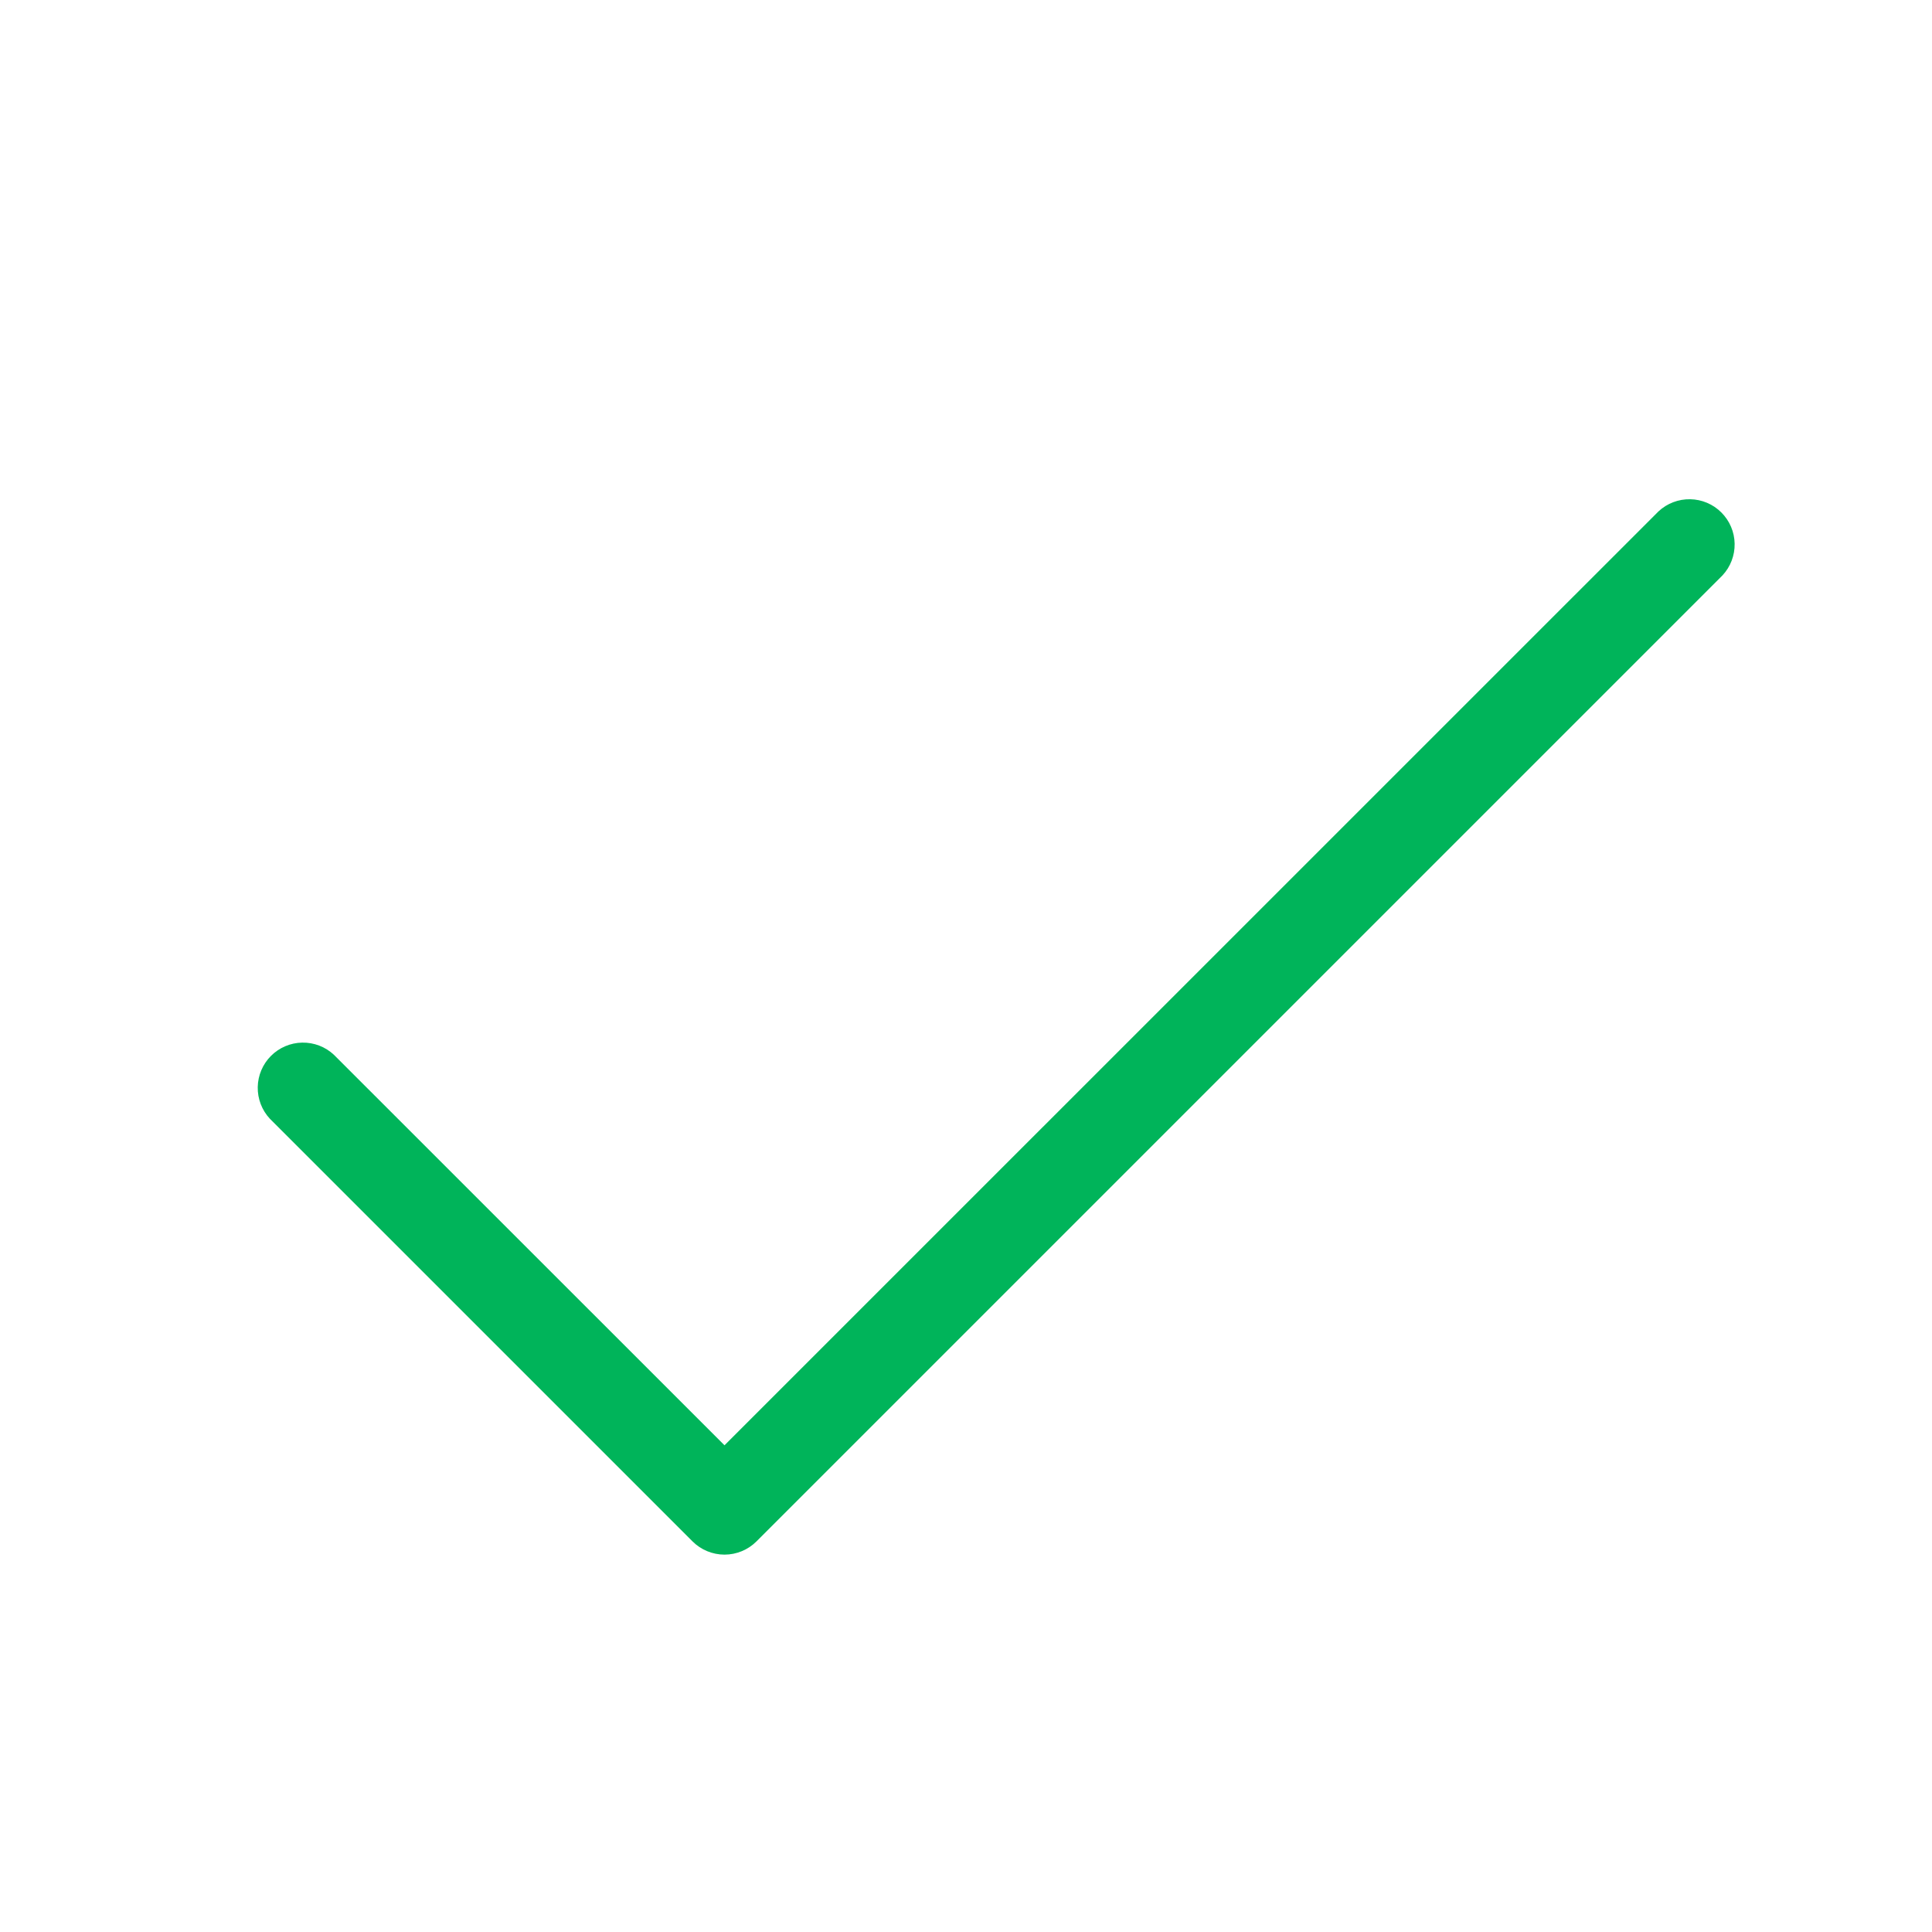
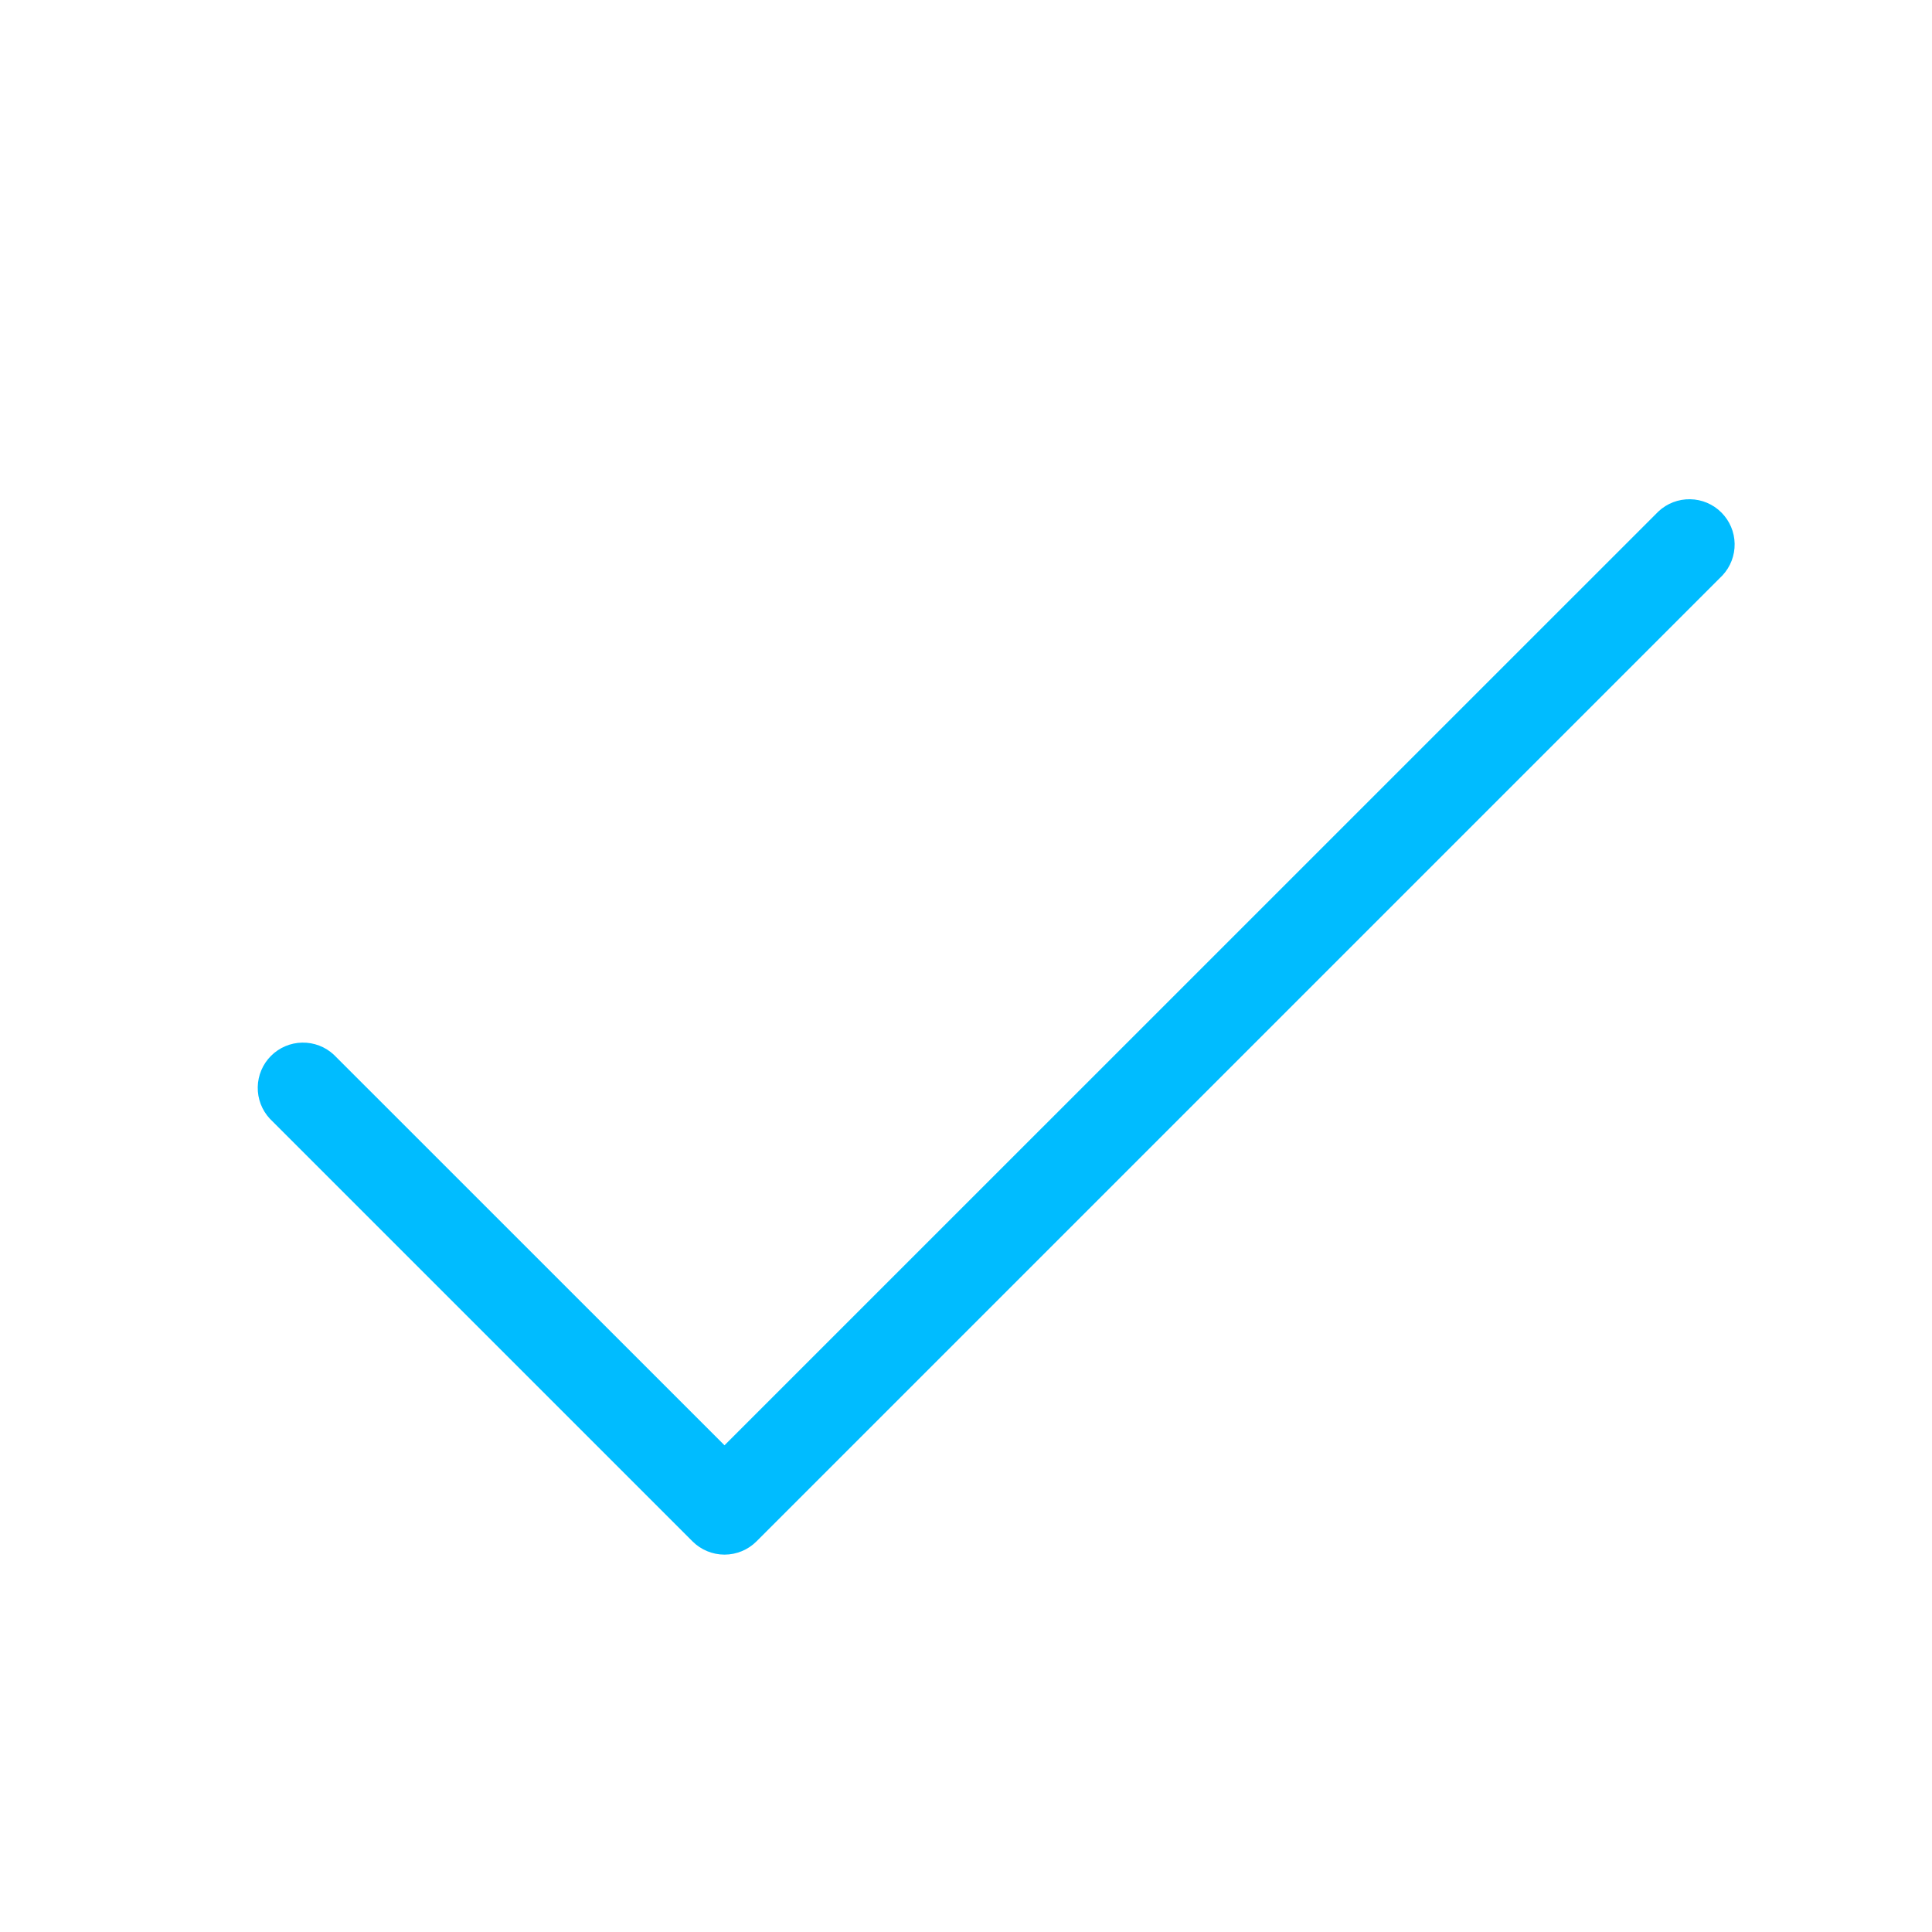
<svg xmlns="http://www.w3.org/2000/svg" width="64" height="64" viewBox="0 0 64 64" fill="none">
  <g id="check-light (11) 1">
-     <path id="Vector" d="M57.06 19.06L25.06 51.06C24.779 51.341 24.398 51.499 24 51.499C23.603 51.499 23.221 51.341 22.94 51.06L8.94 37.06C8.675 36.776 8.531 36.4 8.538 36.011C8.545 35.622 8.702 35.252 8.977 34.977C9.252 34.702 9.623 34.544 10.011 34.538C10.4 34.531 10.776 34.675 11.06 34.94L24 47.877L54.94 16.94C55.224 16.675 55.601 16.531 55.989 16.538C56.378 16.544 56.749 16.702 57.023 16.977C57.298 17.252 57.456 17.622 57.462 18.011C57.469 18.4 57.325 18.776 57.06 19.06Z" fill="#00B45A" />
+     <path id="Vector" d="M57.06 19.06L25.06 51.06C24.779 51.341 24.398 51.499 24 51.499C23.603 51.499 23.221 51.341 22.94 51.06L8.94 37.06C8.675 36.776 8.531 36.4 8.538 36.011C8.545 35.622 8.702 35.252 8.977 34.977C9.252 34.702 9.623 34.544 10.011 34.538C10.4 34.531 10.776 34.675 11.06 34.94L24 47.877L54.94 16.94C55.224 16.675 55.601 16.531 55.989 16.538C56.378 16.544 56.749 16.702 57.023 16.977C57.298 17.252 57.456 17.622 57.462 18.011C57.469 18.4 57.325 18.776 57.06 19.06Z" fill="#00BCFF" />
  </g>
</svg>
